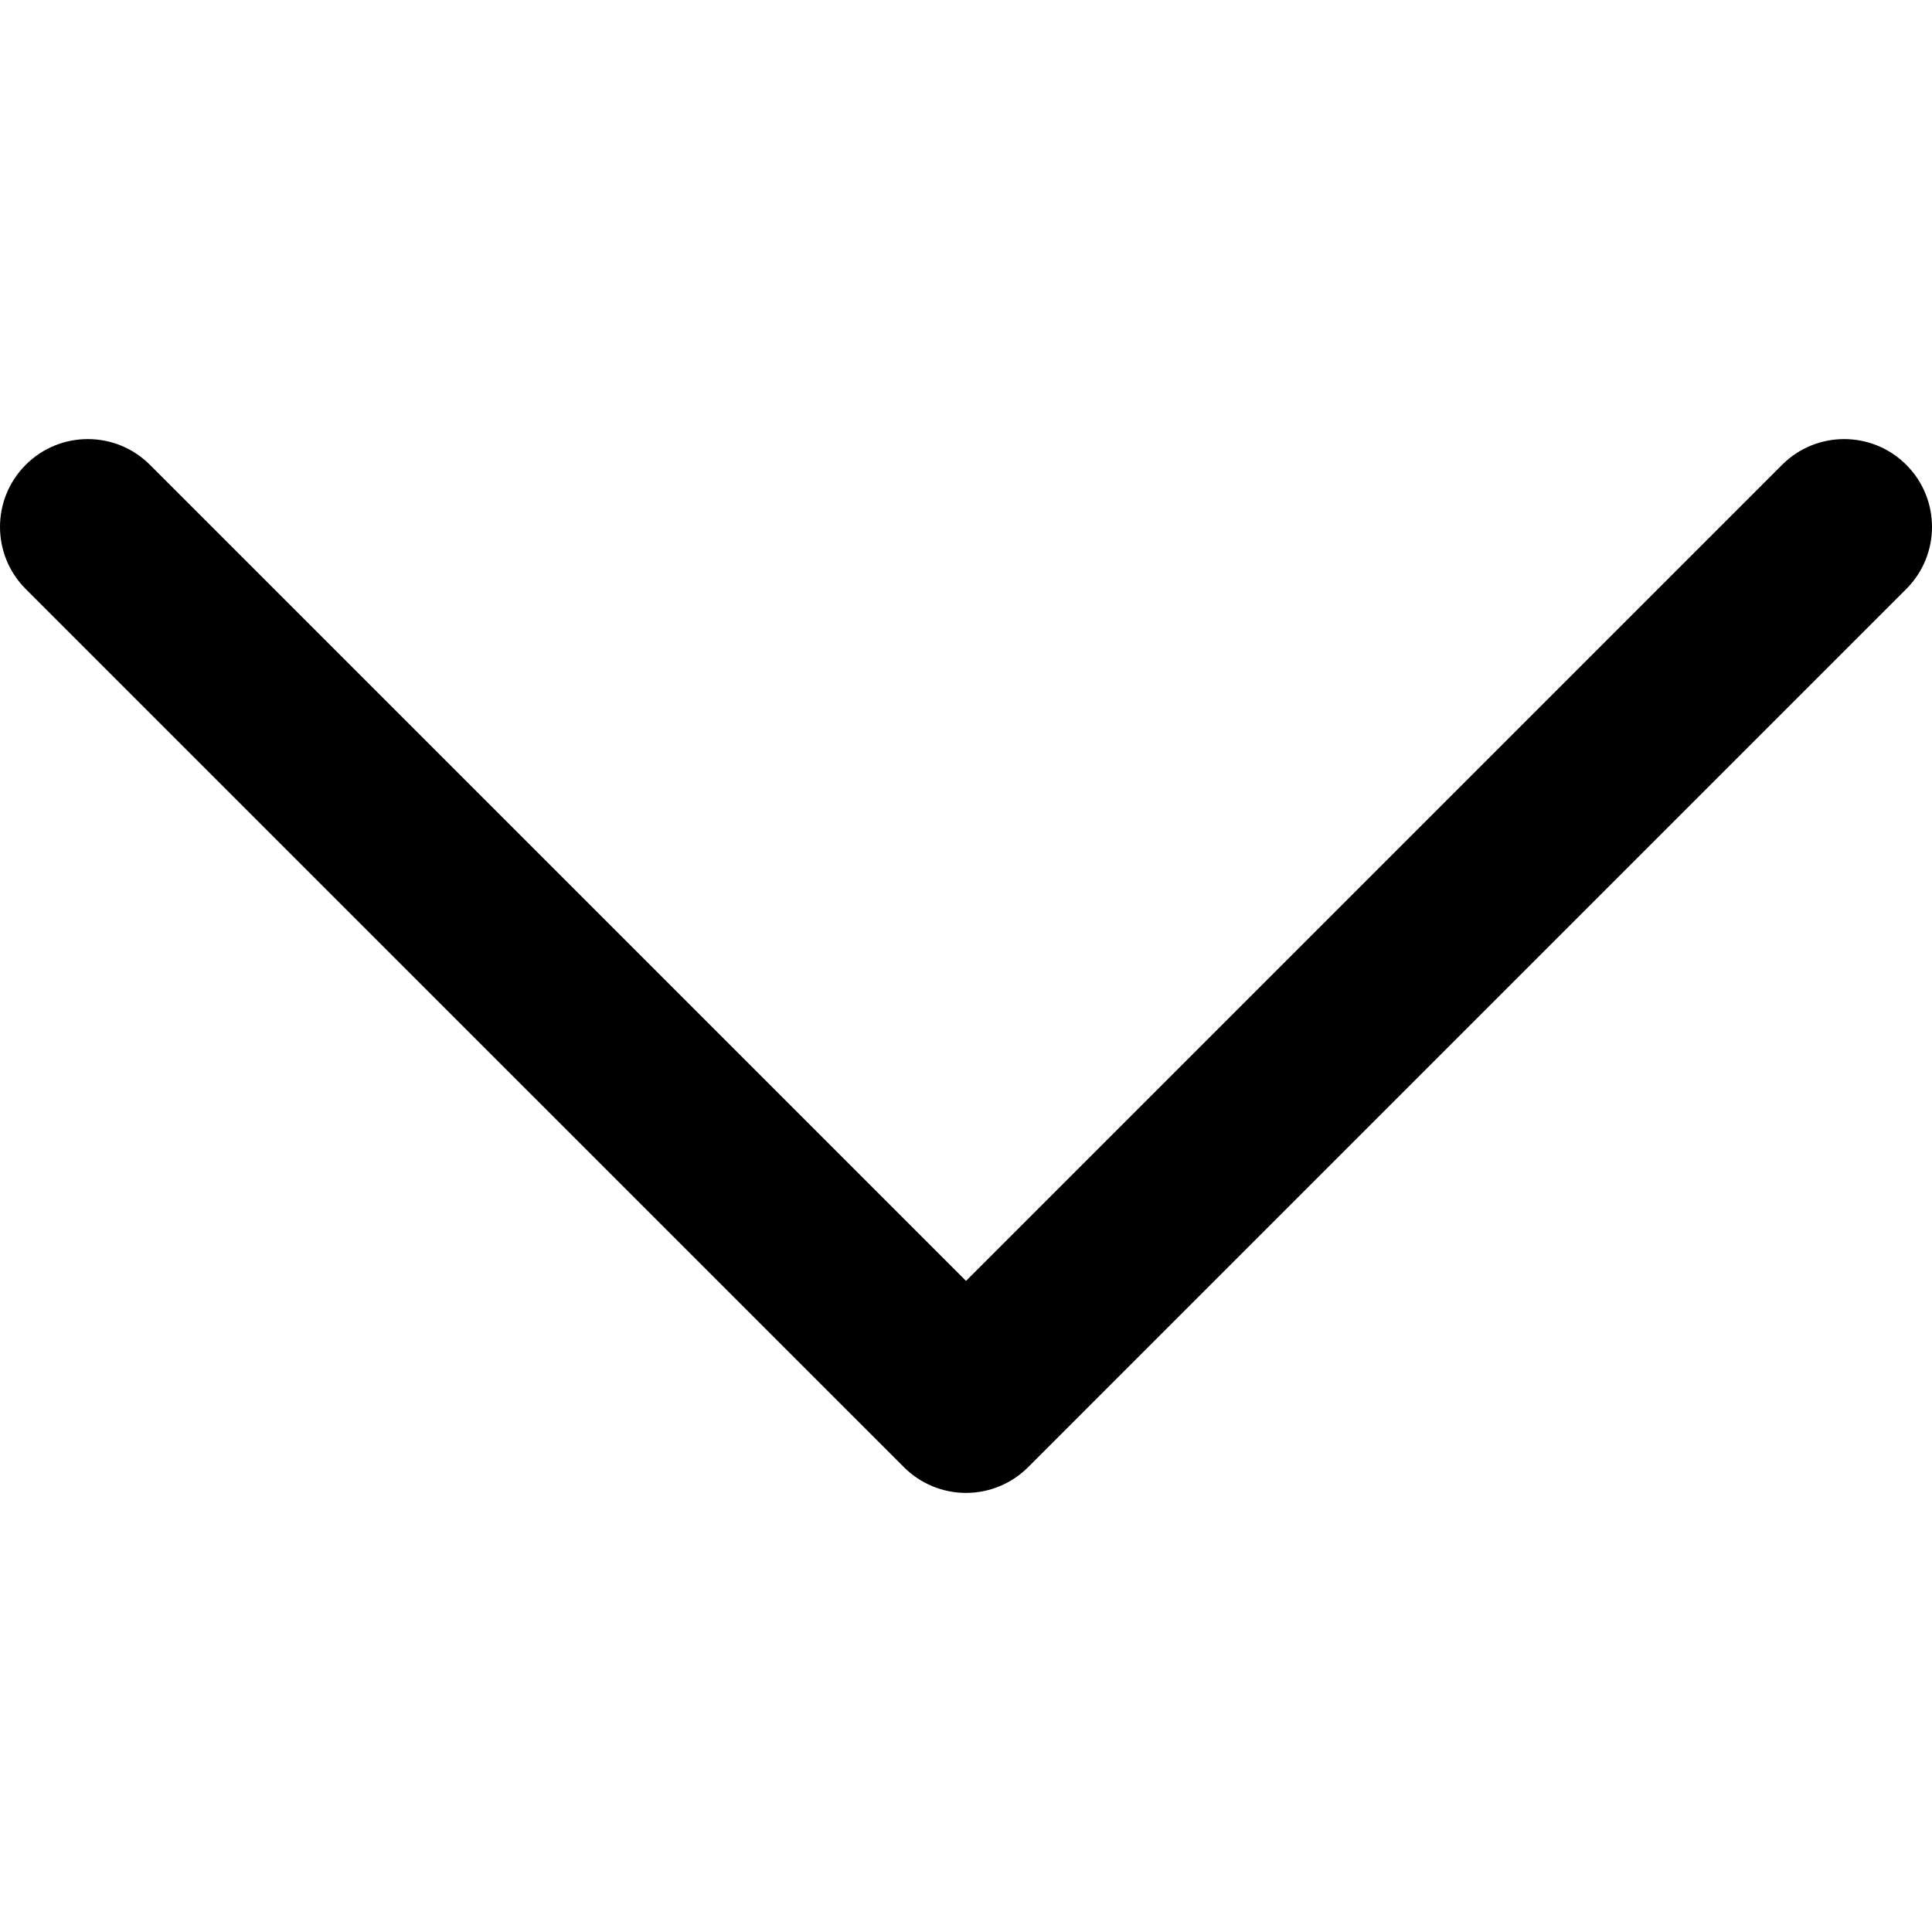
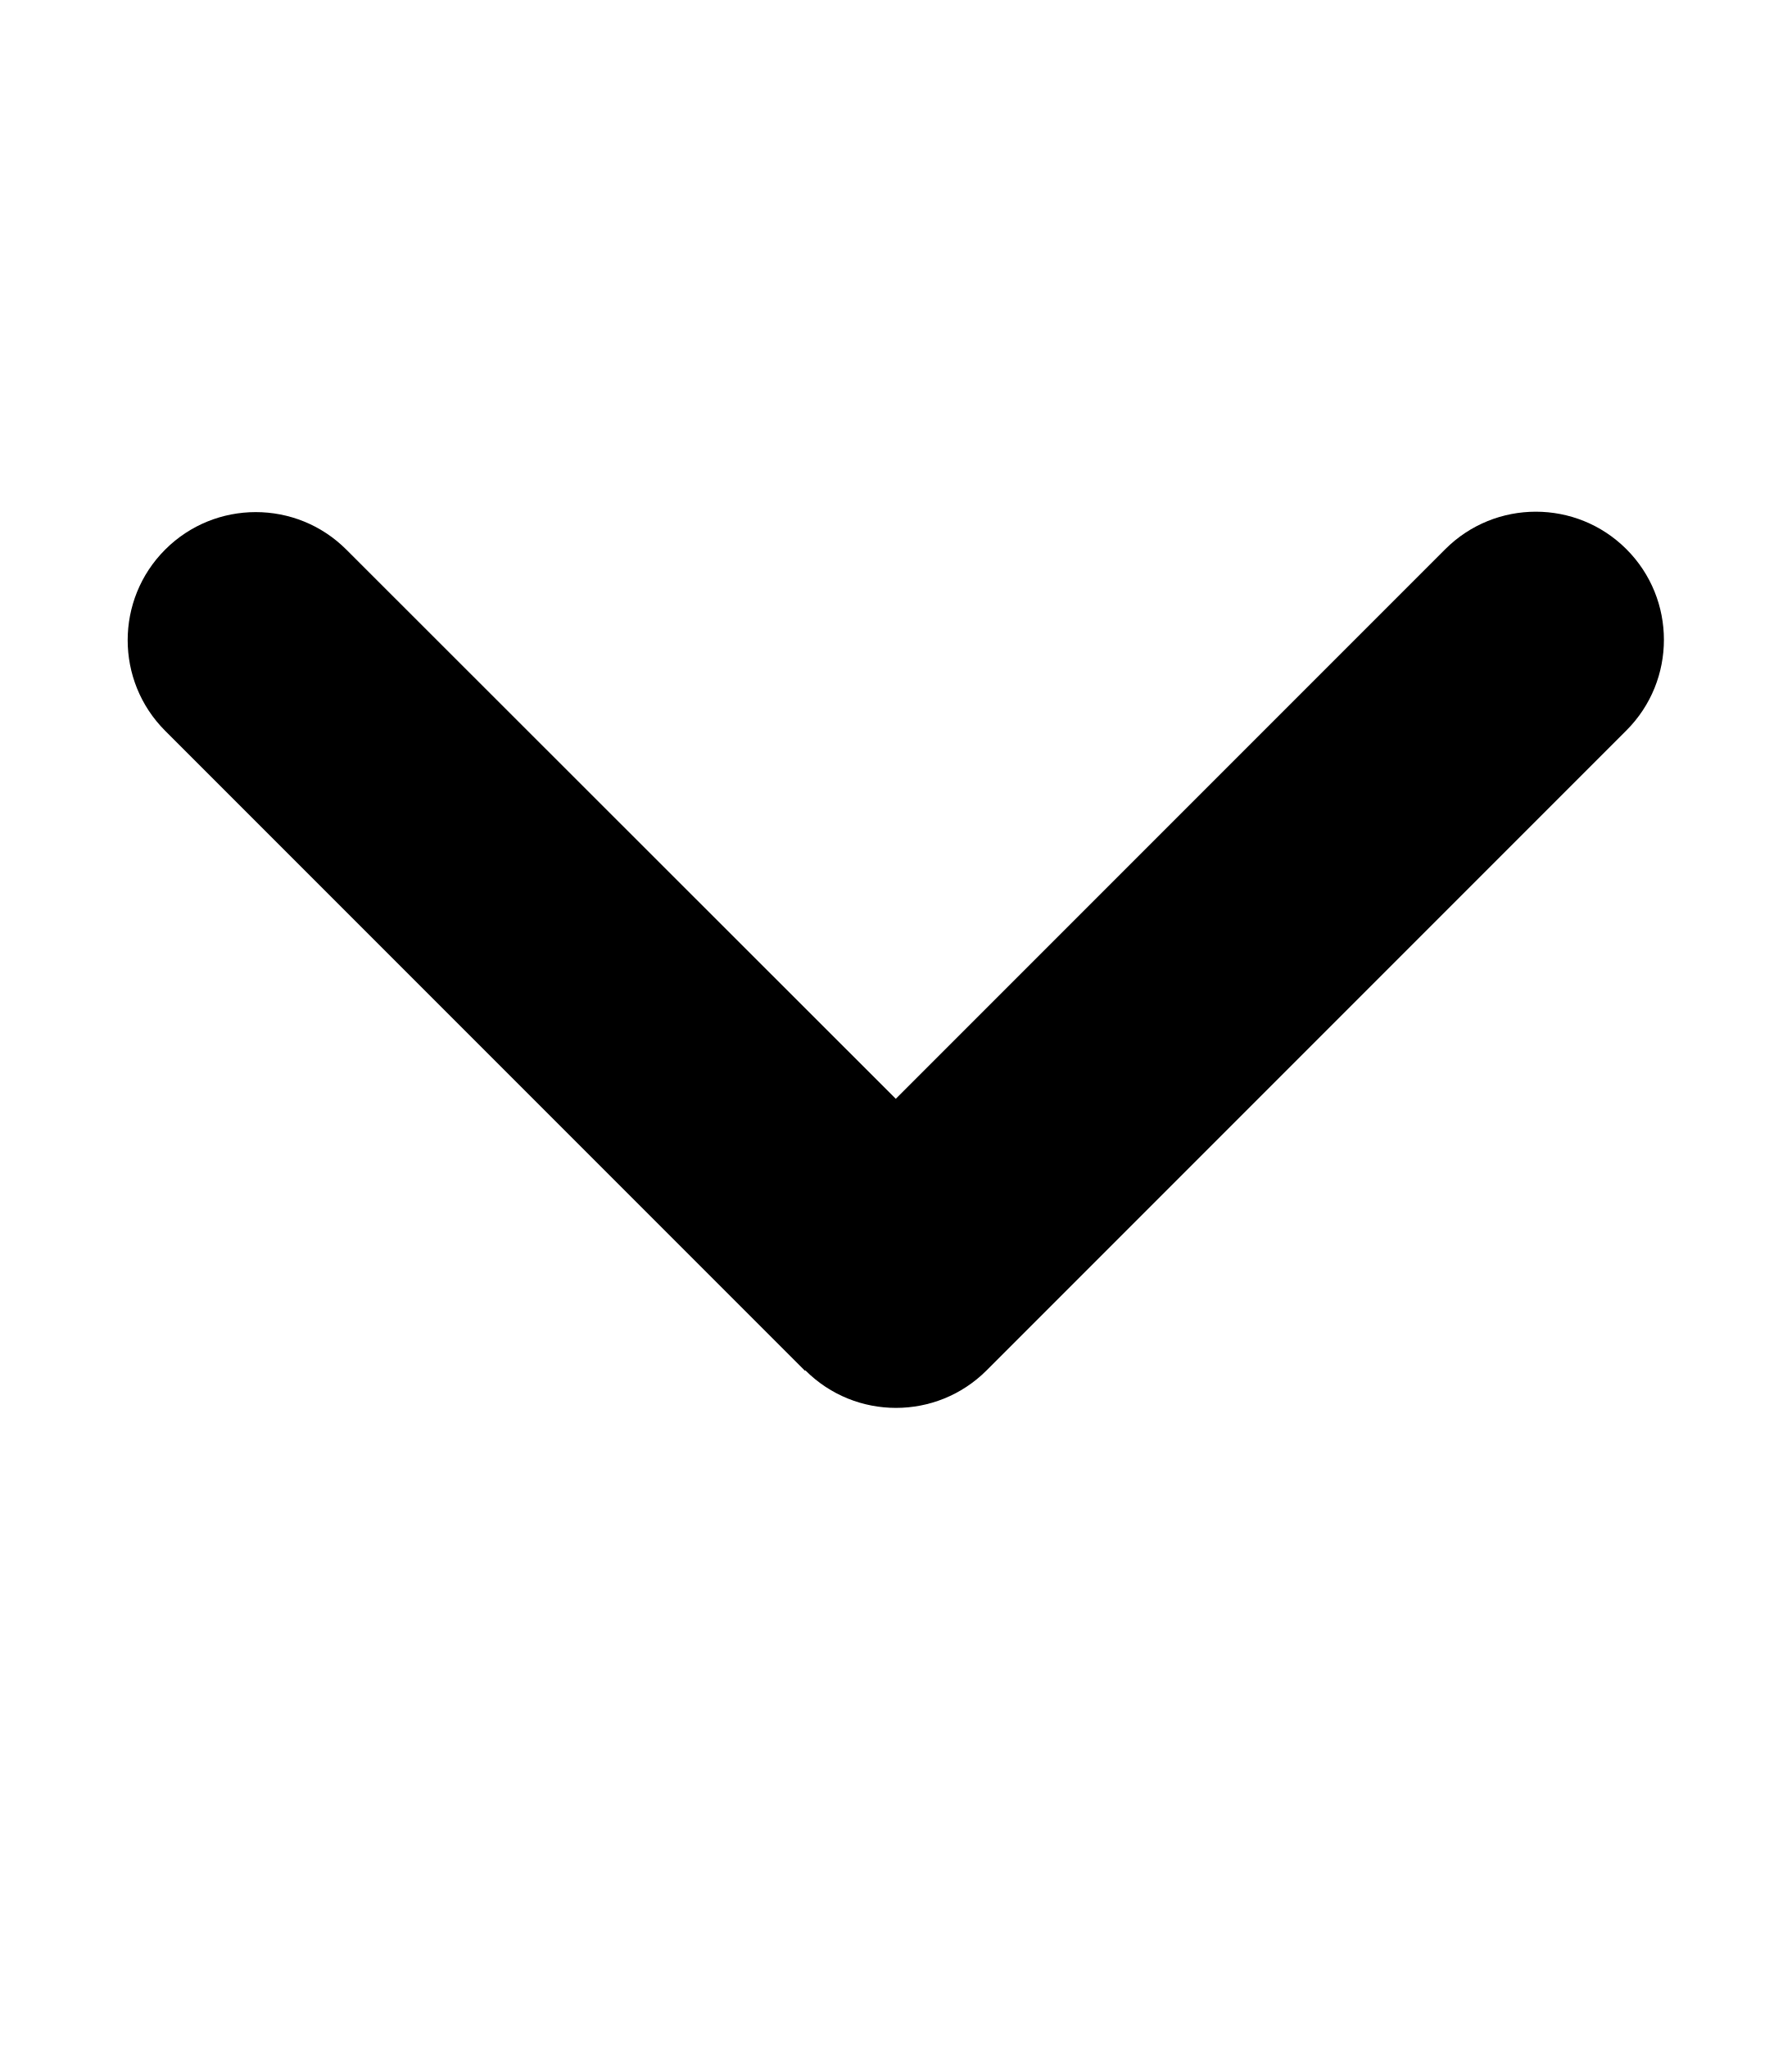
- <svg xmlns="http://www.w3.org/2000/svg" fill="#000000" height="800px" width="800px" version="1.1" id="Layer_1" viewBox="0 0 330 330" xml:space="preserve">
-   <path id="XMLID_225_" d="M325.607,79.393c-5.857-5.857-15.355-5.858-21.213,0.001l-139.39,139.393L25.607,79.393  c-5.857-5.857-15.355-5.858-21.213,0.001c-5.858,5.858-5.858,15.355,0,21.213l150.004,150c2.813,2.813,6.628,4.393,10.606,4.393  s7.794-1.581,10.606-4.394l149.996-150C331.465,94.749,331.465,85.251,325.607,79.393z" />
+ <svg xmlns="http://www.w3.org/2000/svg" viewBox="0 0 448 512">
+   <path d="M201.4 342.6c12.5 12.5 32.8 12.5 45.3 0l160-160c12.5-12.5 12.5-32.8 0-45.3s-32.8-12.5-45.3 0L224 274.7 86.6 137.4c-12.5-12.5-32.8-12.5-45.3 0s-12.5 32.8 0 45.3l160 160z" />
</svg>
